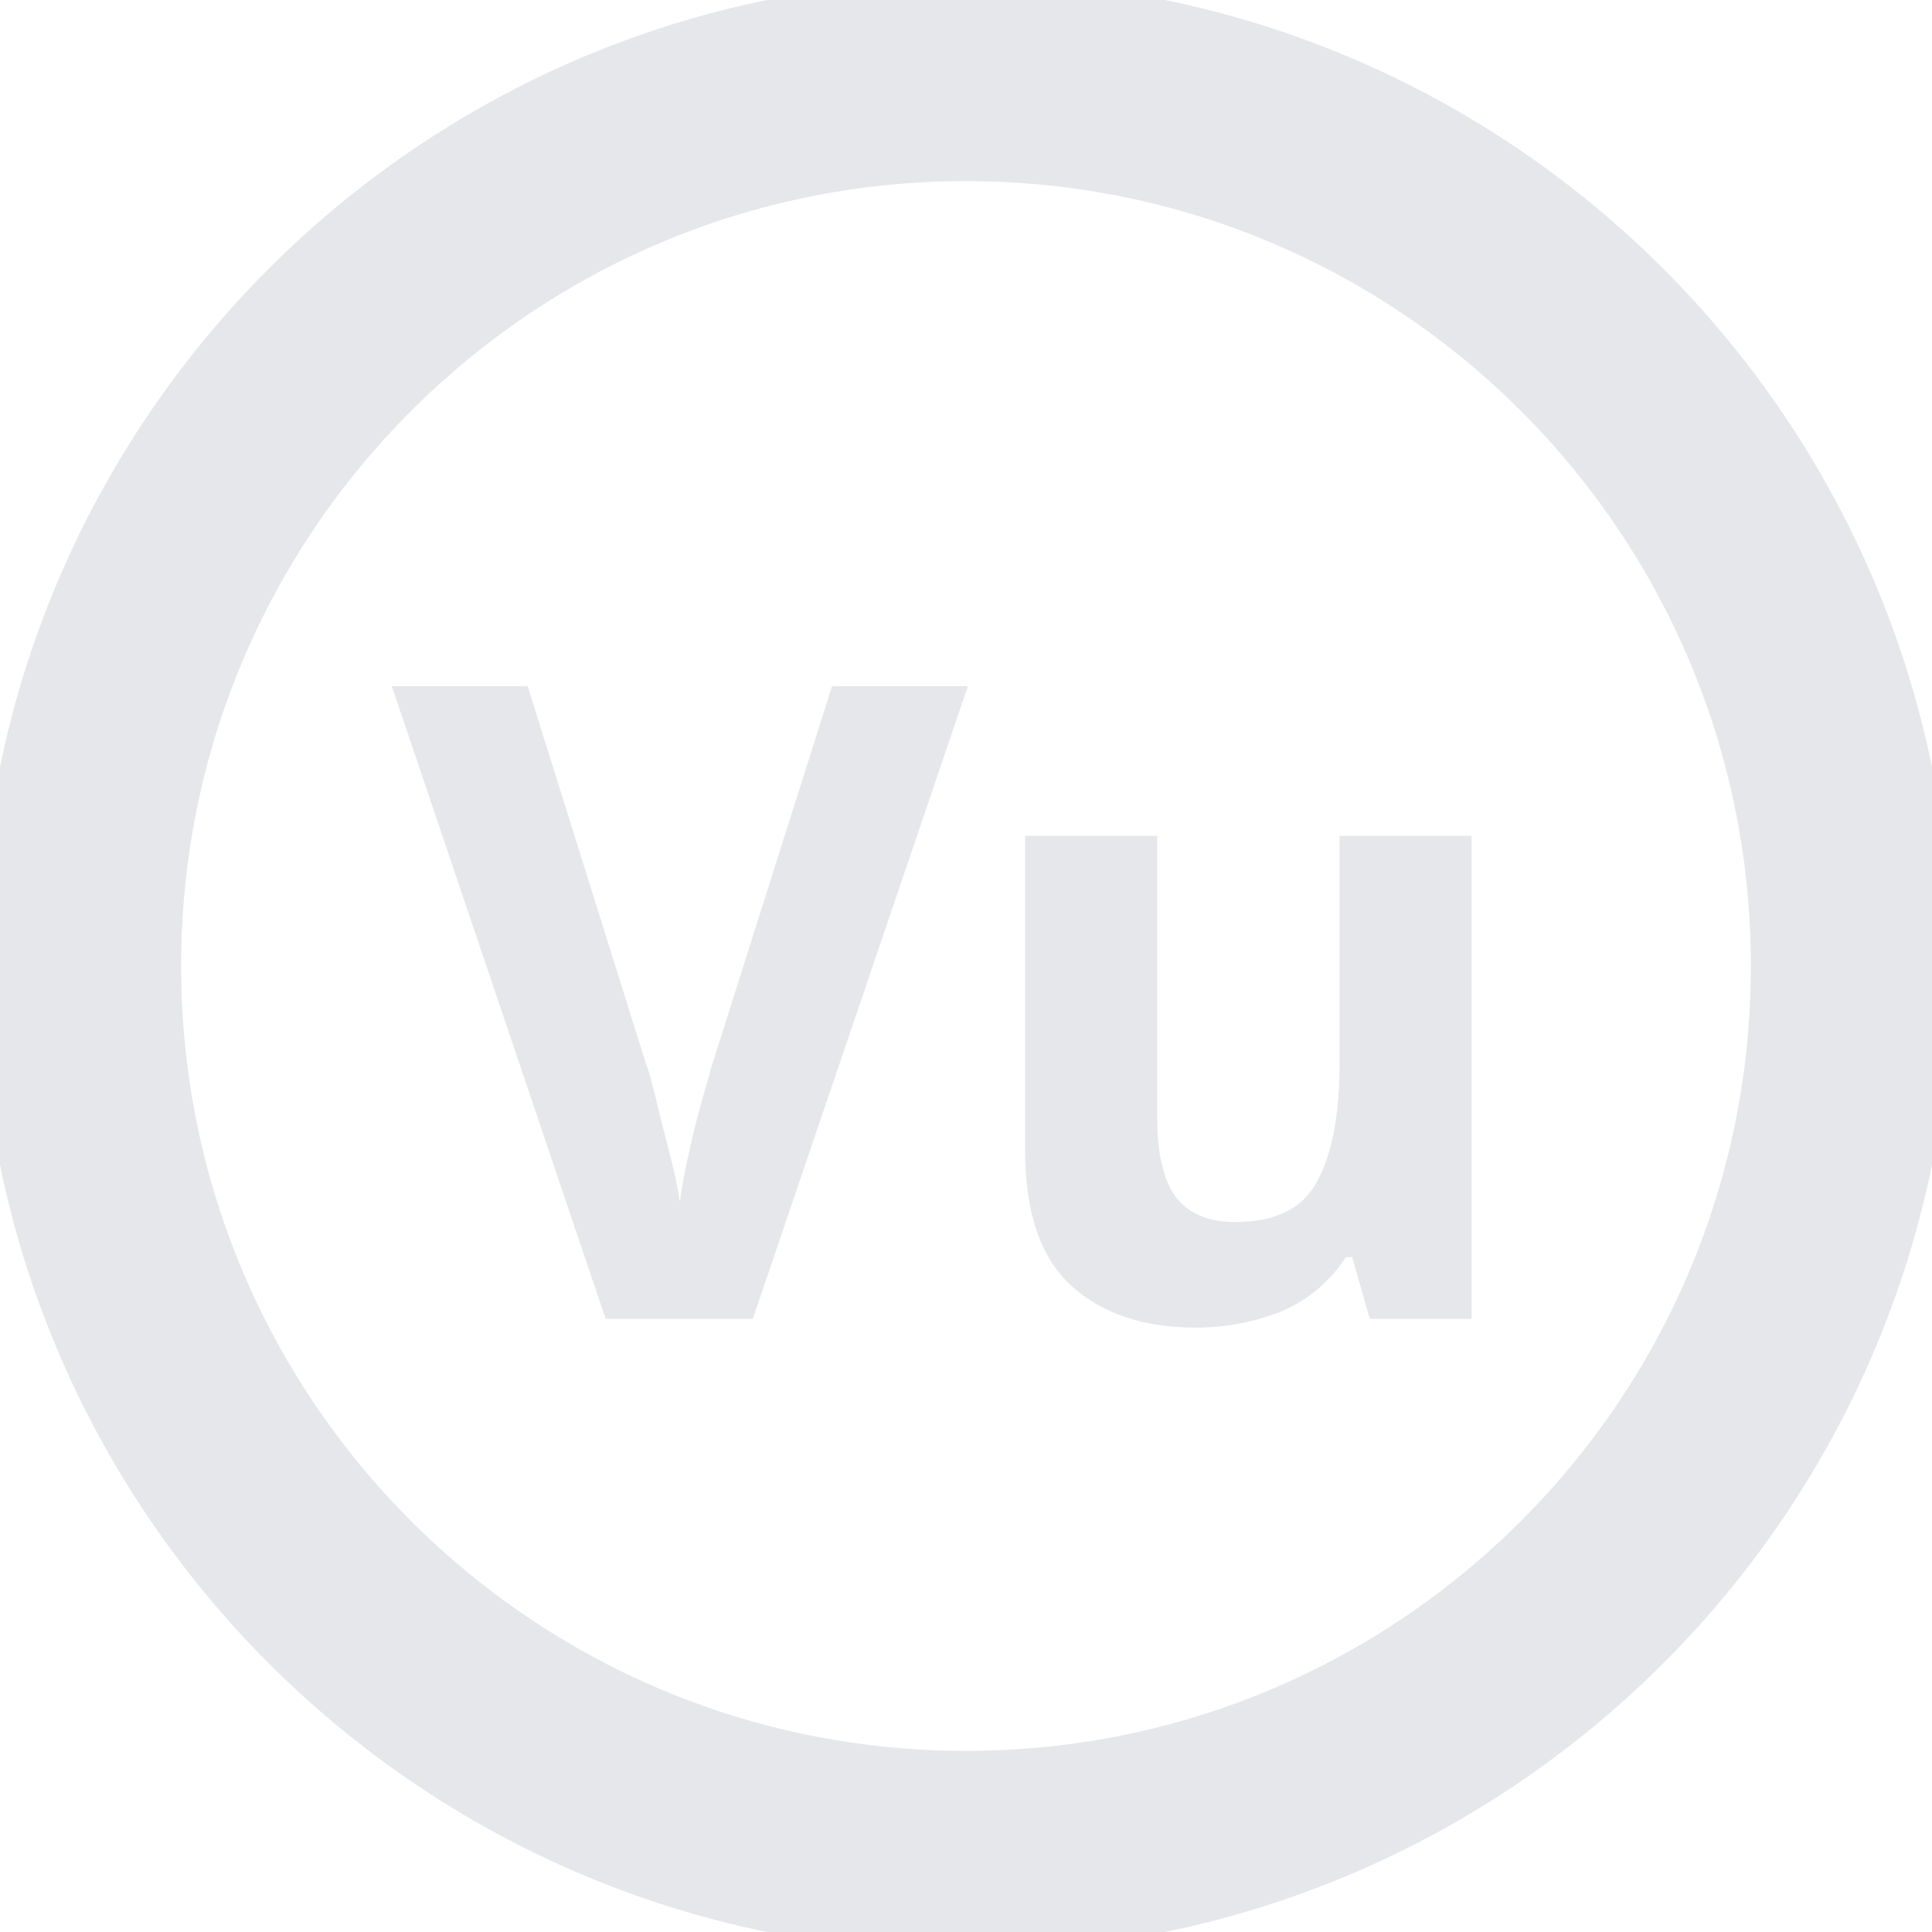
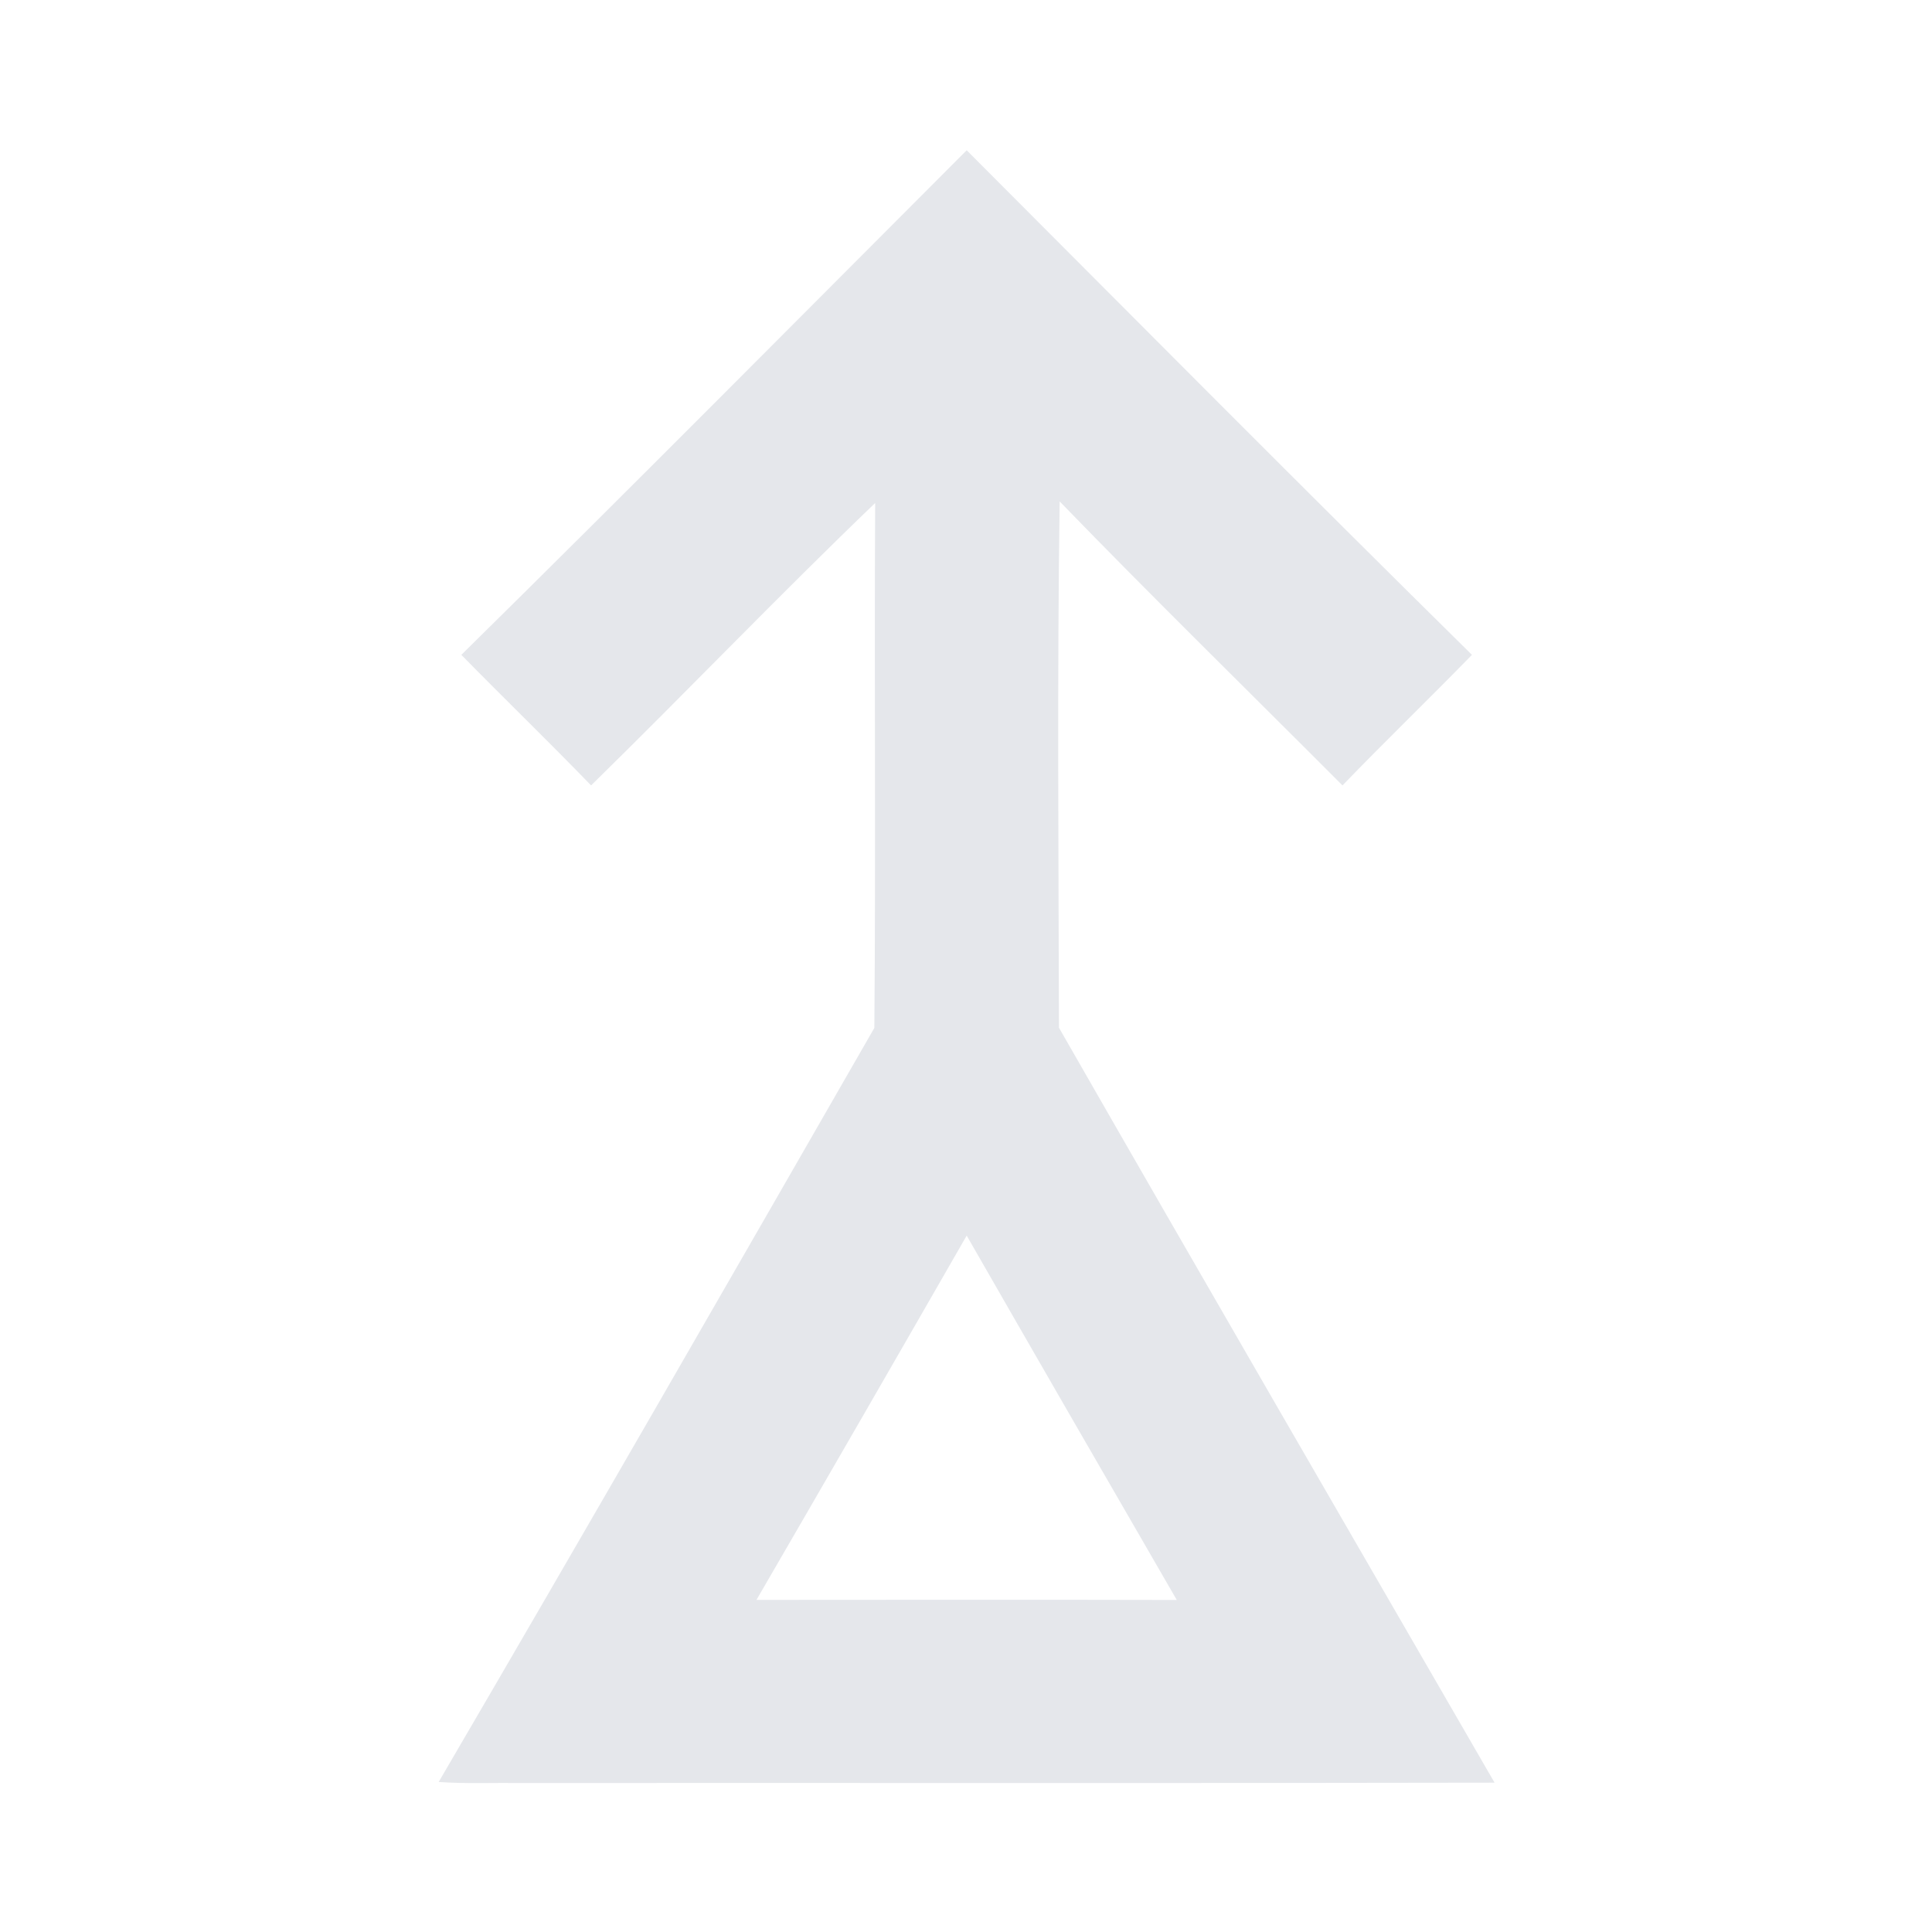
<svg xmlns="http://www.w3.org/2000/svg" viewBox="0 0 24 24" width="100" height="100" fill="none">
-   <circle cx="12" cy="12" r="11" style="fill: none; stroke: #e5e7eb; stroke-width: 2.5px" />
-   <text x="12" y="12.5" text-anchor="middle" dominant-baseline="middle" style="fill: #e5e7eb; font-family: sans-serif; font-weight: 700; font-size: 11px">Vu</text>
+   <g transform="translate(-4.804,-4.804) scale(1.395)">
+     <g transform="translate(3.878,3.837) scale(0.061)">
+       <path d="M 60.23 89.15 C 84.98 64.76 109.45 40.08 134.00 15.49 C 158.54 40.08 183.02 64.75 207.76 89.15 C 201.52 95.56 195.07 101.77 188.86 108.21 C 175.09 94.40 161.14 80.76 147.57 66.75 C 147.21 92.35 147.41 117.99 147.47 143.58 C 168.55 180.38 189.84 217.07 211.06 253.79 C 163.71 253.89 116.36 253.81 69.00 253.84 C 64.97 253.79 60.94 253.97 56.92 253.69 C 78.30 217.11 99.41 180.35 120.52 143.61 C 120.74 118.08 120.50 92.52 120.64 66.98 C 106.59 80.47 93.09 94.57 79.17 108.21 C 72.94 101.77 66.50 95.55 60.23 89.15 M 103.31 227.11 C 123.77 227.10 144.22 227.07 164.67 227.12 C 154.42 209.41 144.18 191.68 134.00 173.93 C 123.81 191.68 113.59 209.41 103.31 227.11 Z" style="fill: #e5e7eb" />
+     </g>
+   </g>
</svg>
